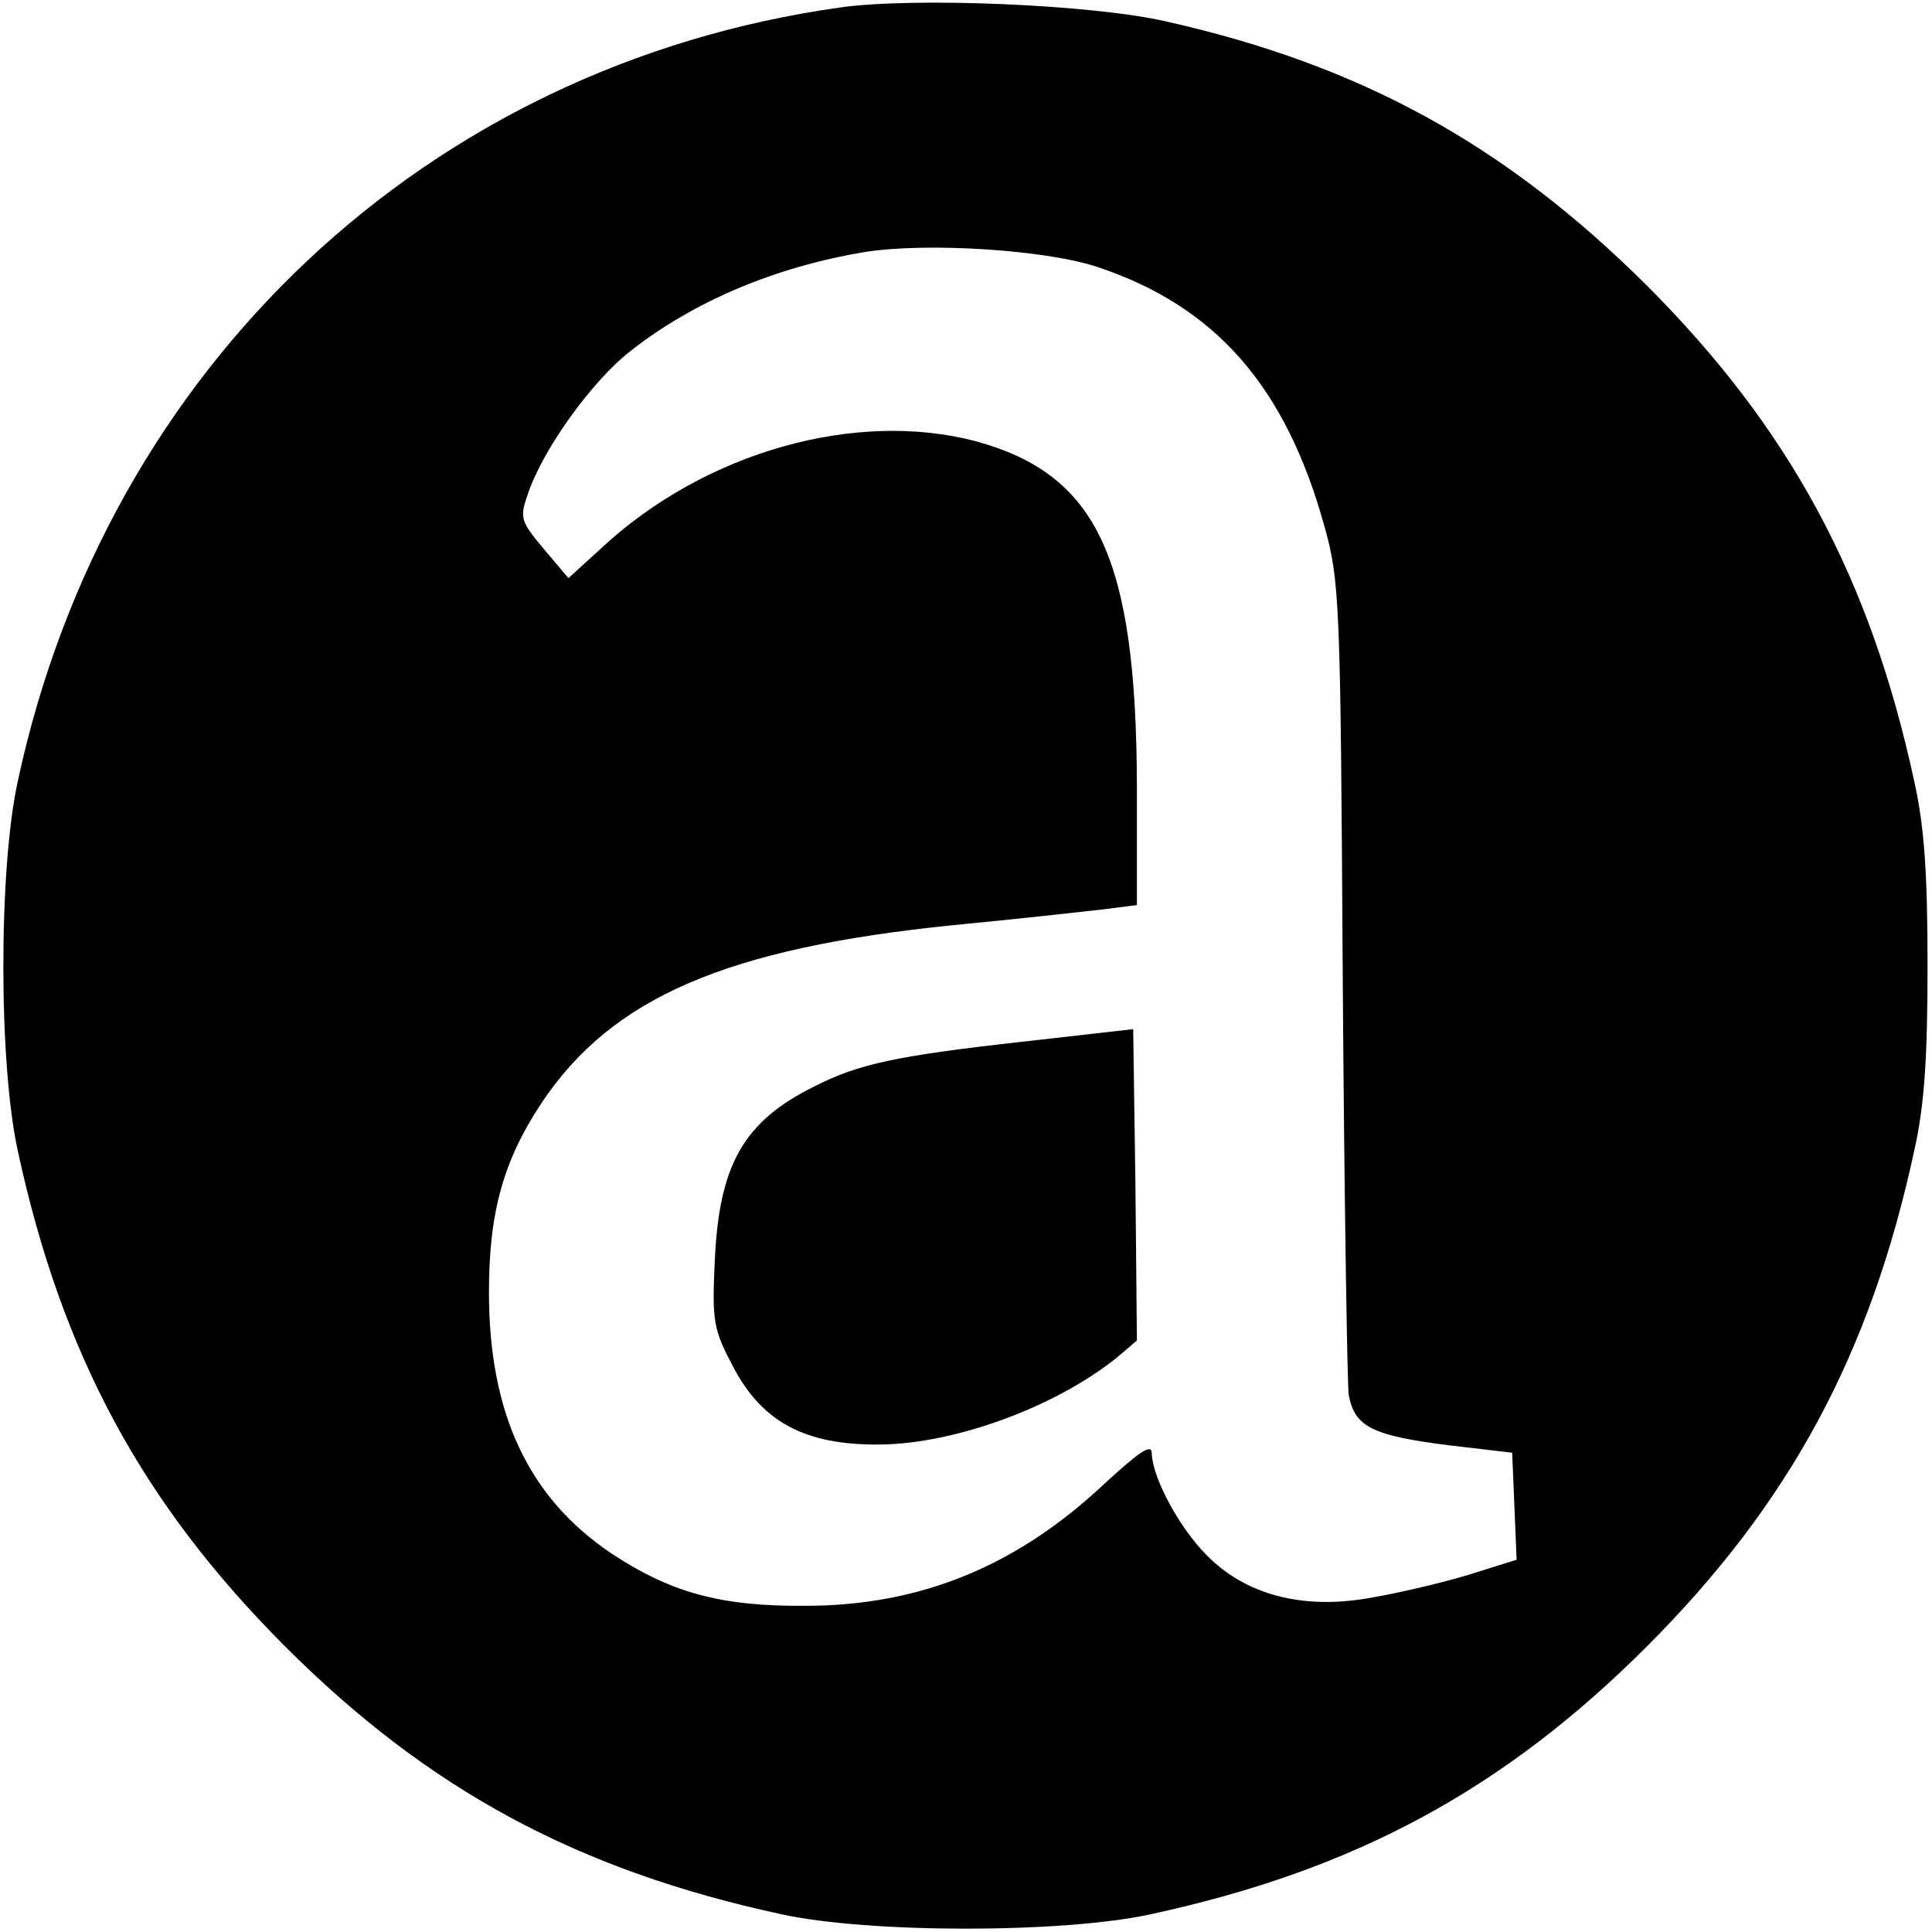
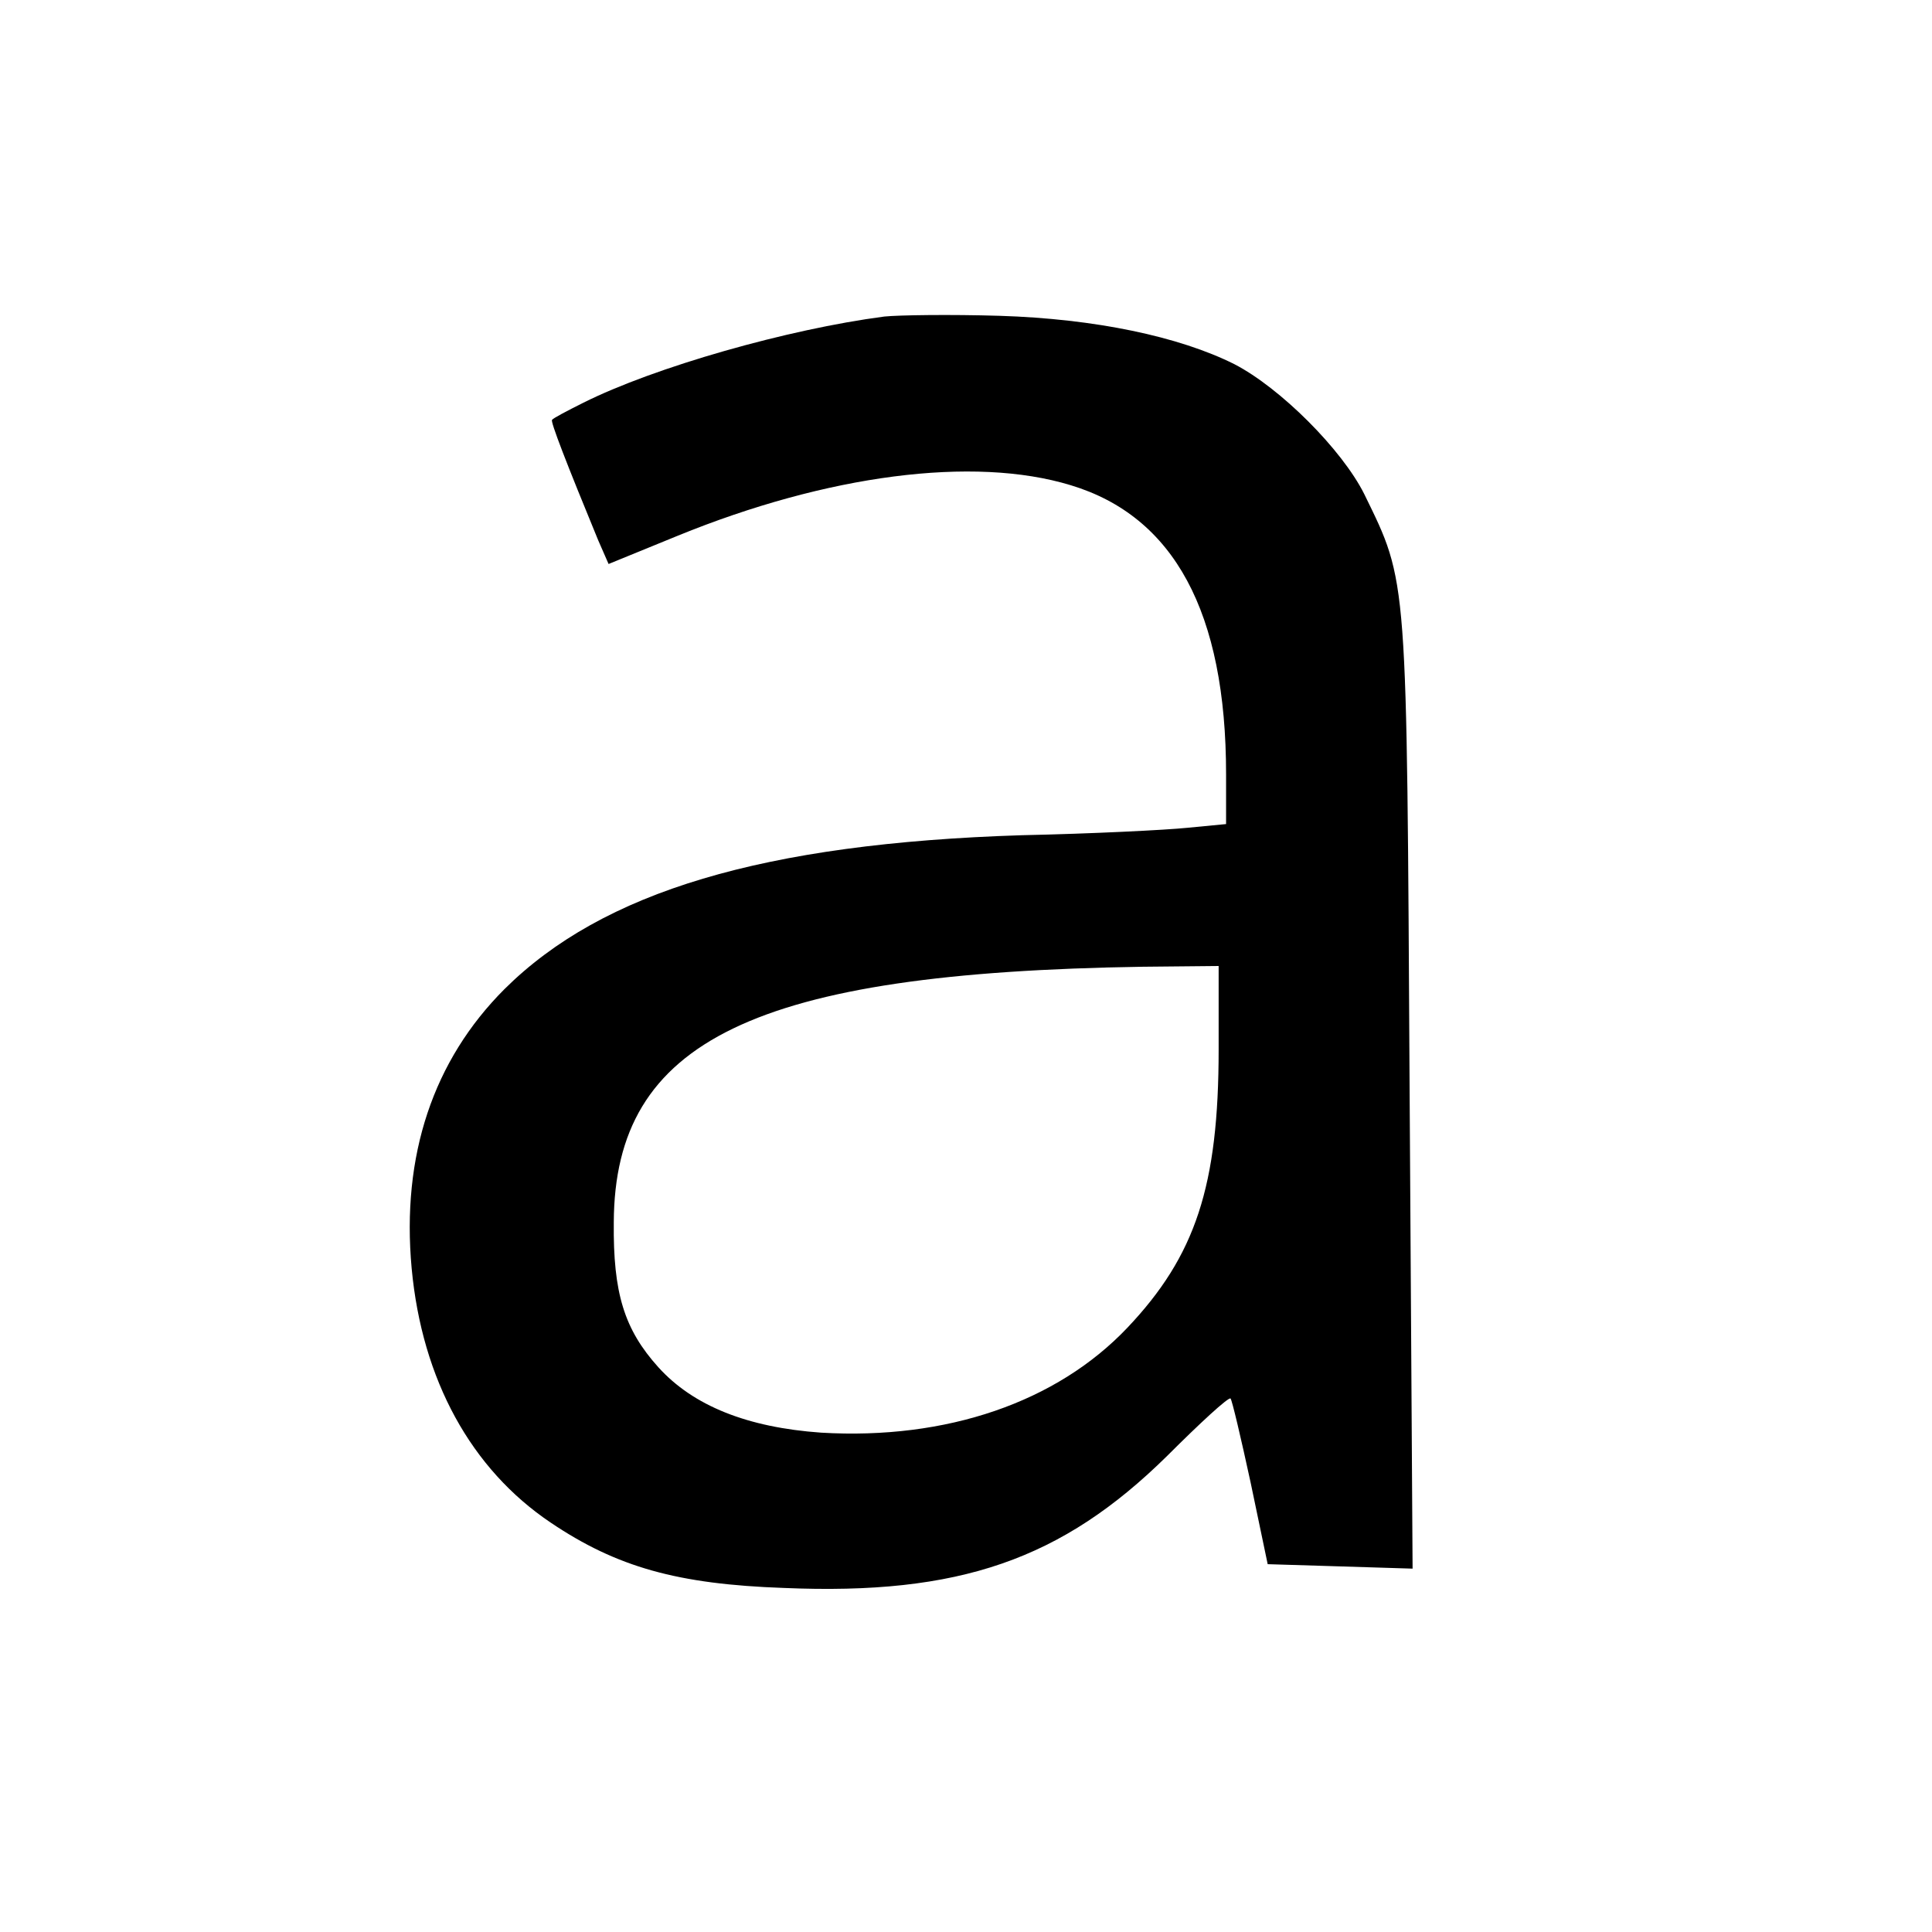
<svg xmlns="http://www.w3.org/2000/svg" version="1.0" width="260pt" height="260pt" viewBox="0 0 260 260" preserveAspectRatio="xMidYMid meet">
  <g transform="translate(0,260) scale(0.1,-0.1)" fill="#000000" stroke="none">
-     <path d="M1131 2590 c-556 -78 -987 -483 -1107 -1041 -26 -118 -26 -380 0 -498 59 -273 167 -474 360 -667 193 -193 394 -301 667 -360 118 -26 380 -26 498 0 273 59 474 167 667 360 193 193 301 394 360 667 14 62 18 127 18 249 0 122 -4 187 -18 249 -59 273 -167 474 -360 667 -190 189 -384 296 -646 355 -99 23 -340 33 -439 19z m348 -350 c157 -53 251 -160 303 -347 21 -75 22 -100 25 -608 2 -291 6 -545 8 -562 8 -43 31 -55 135 -68 l85 -10 3 -72 3 -72 -67 -21 c-37 -11 -97 -25 -134 -31 -88 -15 -164 5 -216 58 -37 37 -73 104 -74 137 0 14 -16 3 -64 -41 -118 -111 -248 -164 -402 -164 -115 -1 -182 18 -262 71 -111 75 -164 188 -164 351 0 109 20 178 71 255 95 142 249 208 554 239 84 8 173 18 200 21 l47 6 0 161 c-1 306 -53 418 -216 463 -162 43 -365 -14 -504 -143 l-45 -41 -33 39 c-31 37 -33 42 -22 73 19 59 86 153 139 194 84 66 194 113 316 133 83 13 244 3 314 -21z" />
-     <path d="M1375 1198 c-170 -19 -220 -30 -279 -60 -95 -47 -128 -105 -134 -233 -4 -84 -2 -94 25 -145 39 -74 97 -105 197 -104 102 1 237 51 319 117 l27 23 -2 210 -3 209 -150 -17z" />
+     <path d="M1190 2174 c-130 -17 -309 -68 -405 -116 -22 -11 -41 -21 -42 -23 -3 -1 20 -60 62 -162 l14 -32 93 38 c201 82 398 108 529 68 139 -42 209 -171 209 -389 l0 -67 -52 -5 c-29 -3 -129 -8 -223 -10 -348 -11 -564 -76 -696 -207 -96 -96 -139 -224 -125 -376 14 -150 80 -270 187 -342 89 -60 171 -83 314 -88 236 -10 374 38 516 178 44 44 82 79 85 77 2 -2 14 -53 27 -113 l23 -110 98 -3 97 -3 -4 643 c-4 699 -2 682 -61 803 -30 60 -113 143 -175 175 -74 37 -187 61 -316 65 -66 2 -136 1 -155 -1z m450 -986 c0 -184 -31 -278 -123 -375 -95 -100 -243 -151 -412 -141 -99 7 -172 36 -219 88 -46 51 -61 100 -60 195 1 245 190 336 712 344 l102 1 0 -112z" />
  </g>
</svg>
